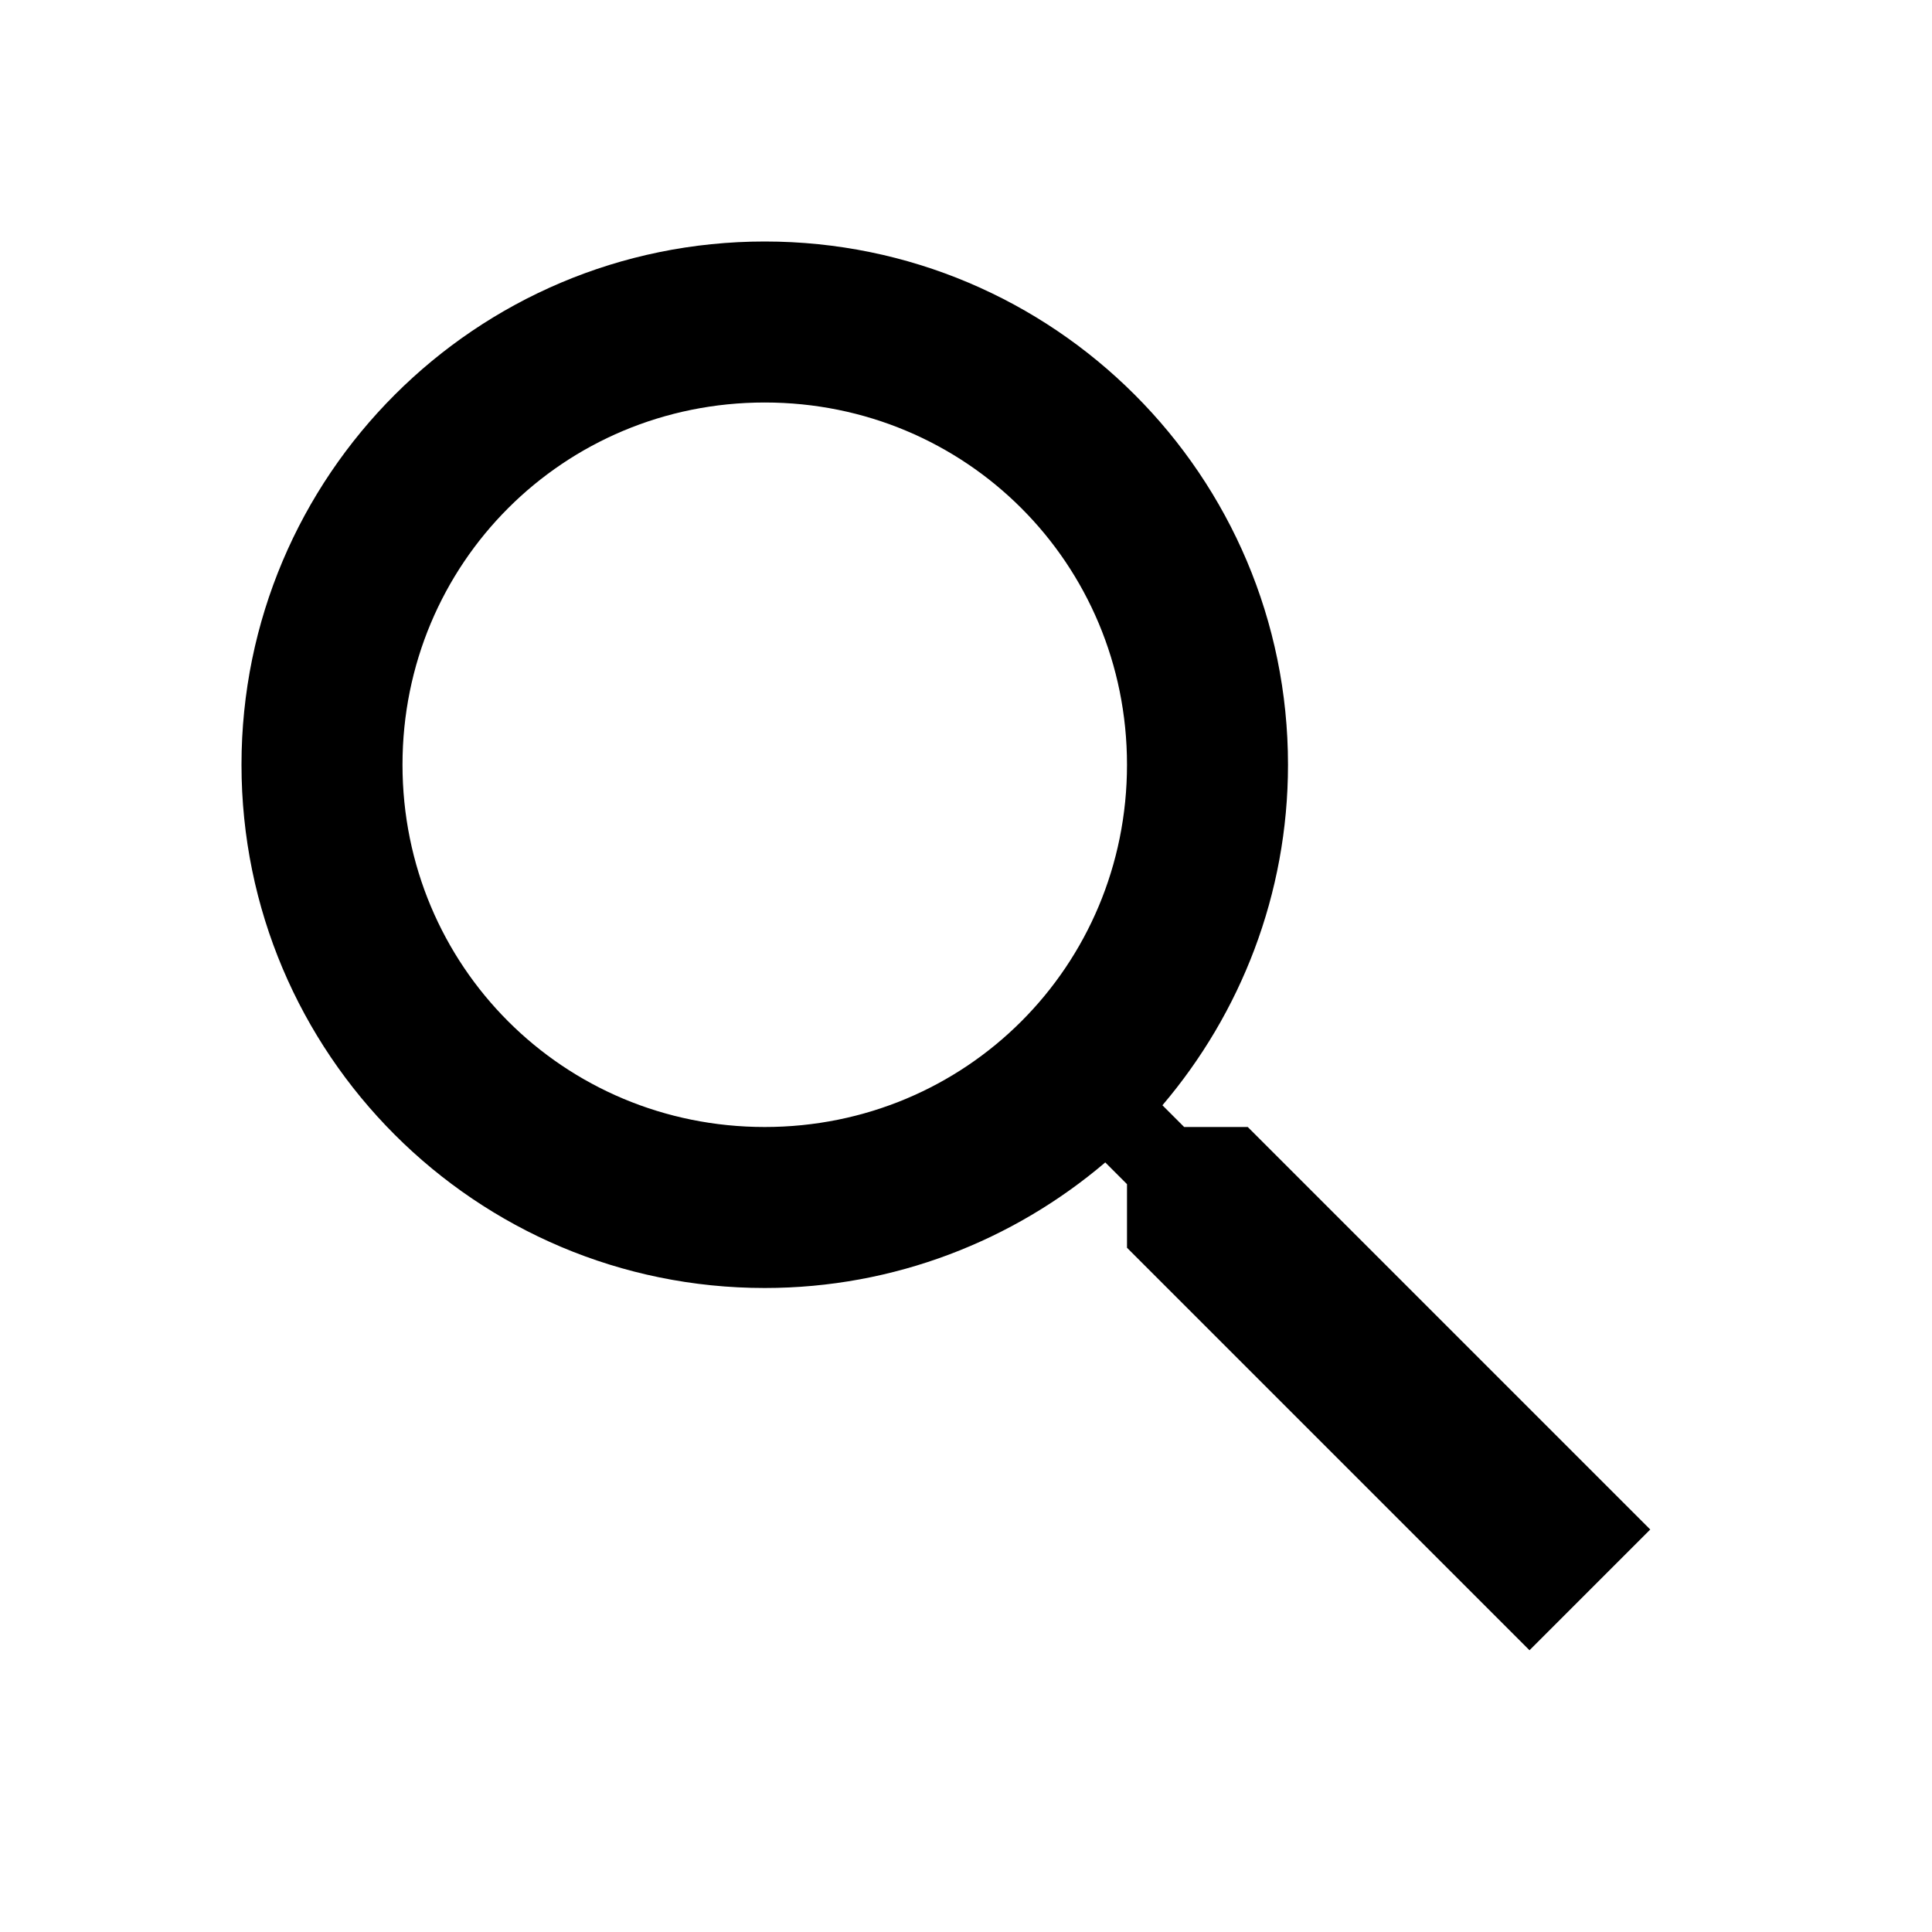
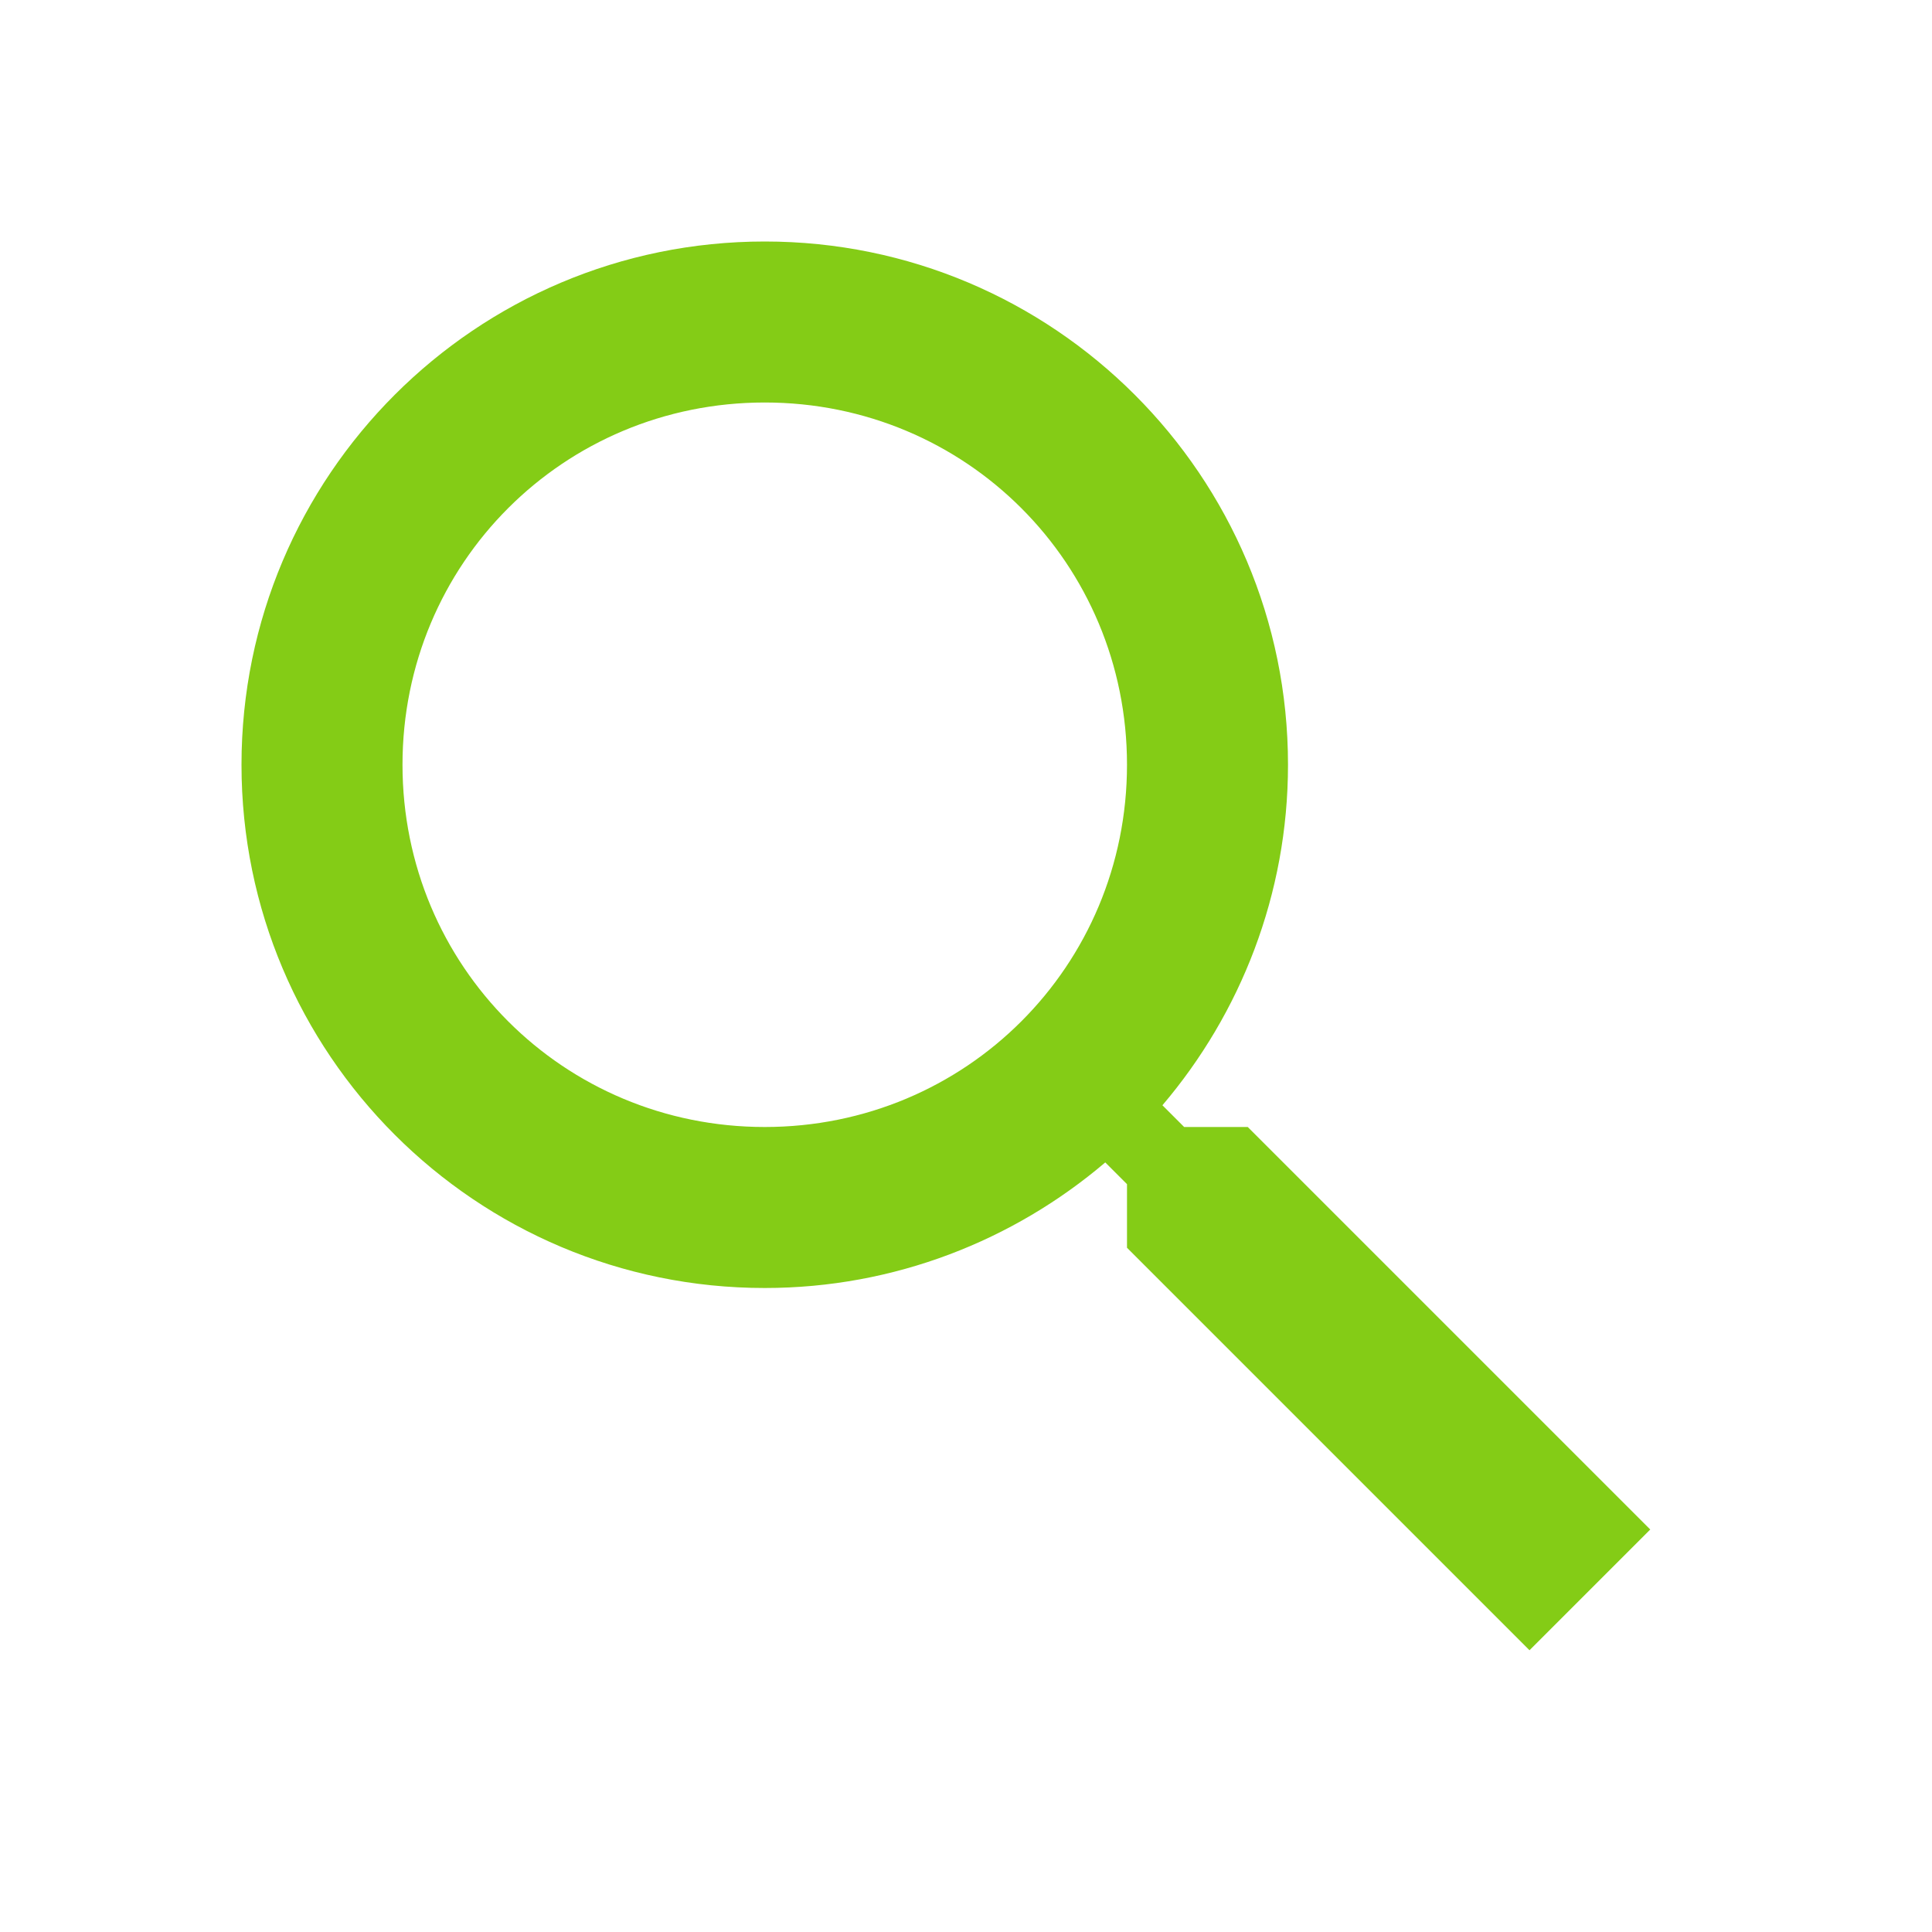
- <svg xmlns="http://www.w3.org/2000/svg" version="1.1" width="24" height="24" viewBox="0 0 24 24">
+ <svg xmlns="http://www.w3.org/2000/svg" fill="#84cc16" version="1.1" width="24" height="24" viewBox="0 0 24 24">
  <path d="M9.5,3A6.5,6.5 0 0,1 16,9.5C16,11.11 15.41,12.59 14.44,13.73L14.71,14H15.5L20.5,19L19,20.5L14,15.5V14.71L13.73,14.44C12.59,15.41 11.11,16 9.5,16A6.5,6.5 0 0,1 3,9.5A6.5,6.5 0 0,1 9.5,3M9.5,5C7,5 5,7 5,9.5C5,12 7,14 9.5,14C12,14 14,12 14,9.5C14,7 12,5 9.5,5Z" />
</svg>
